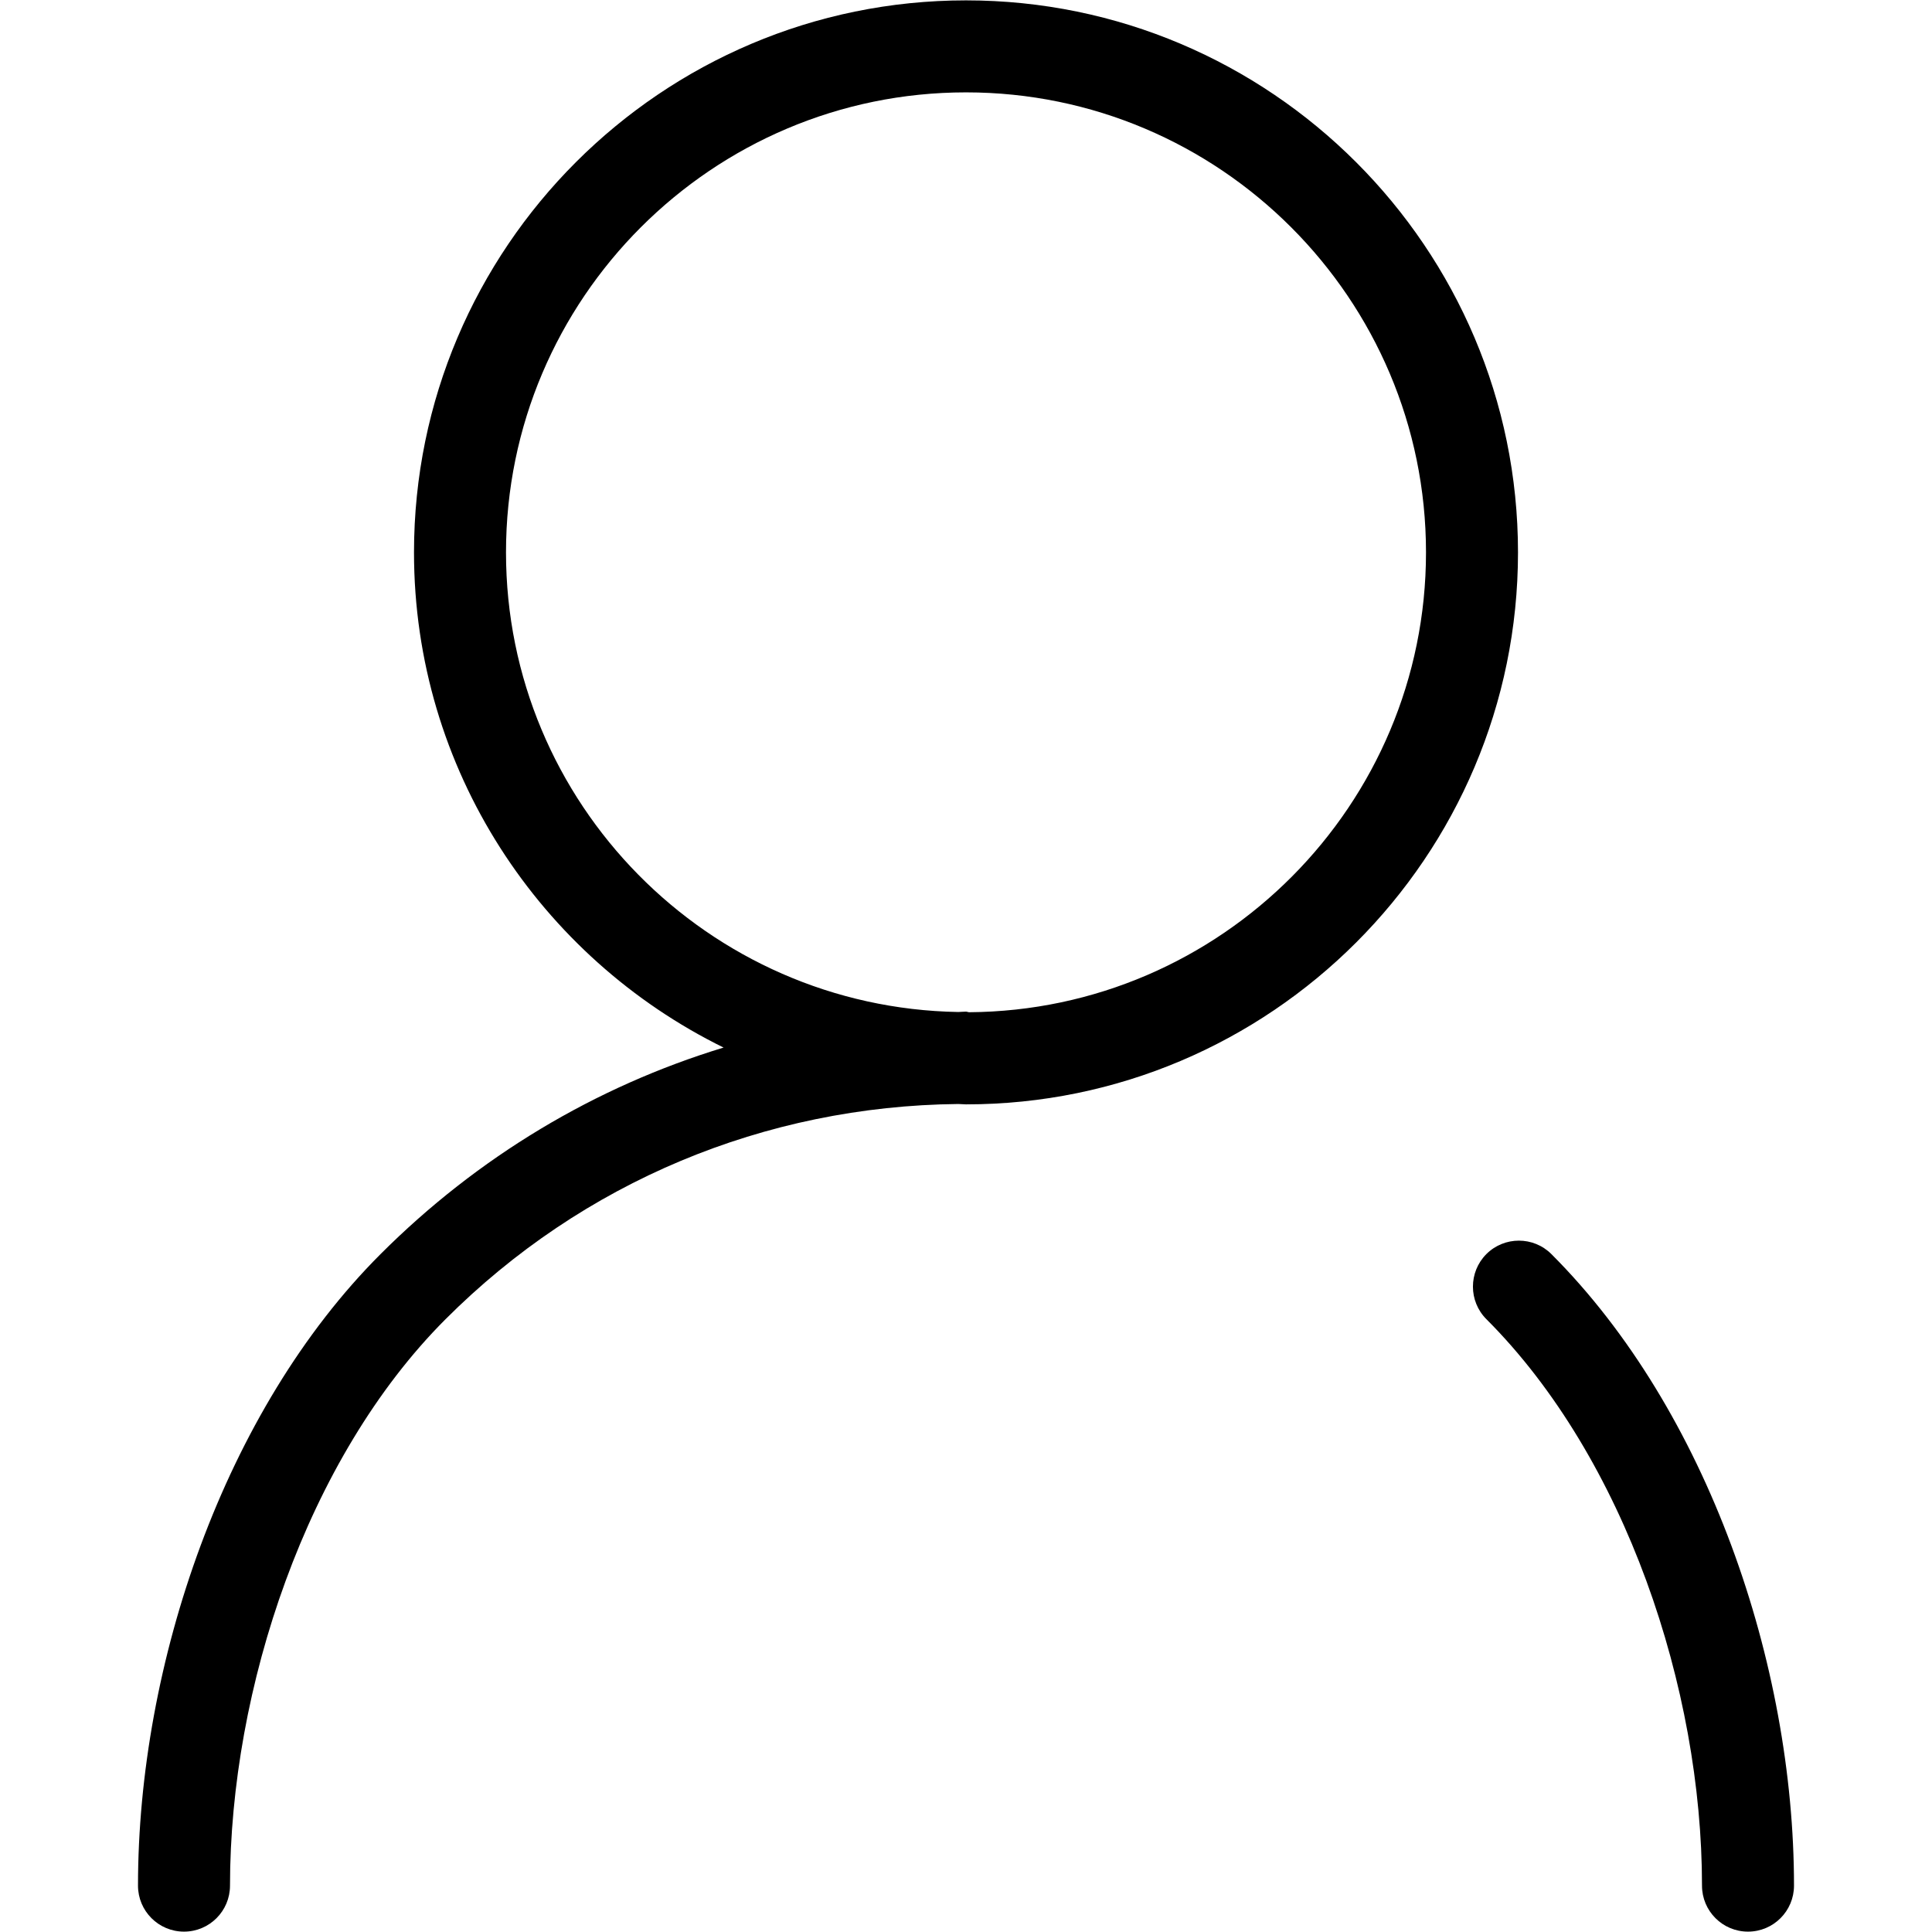
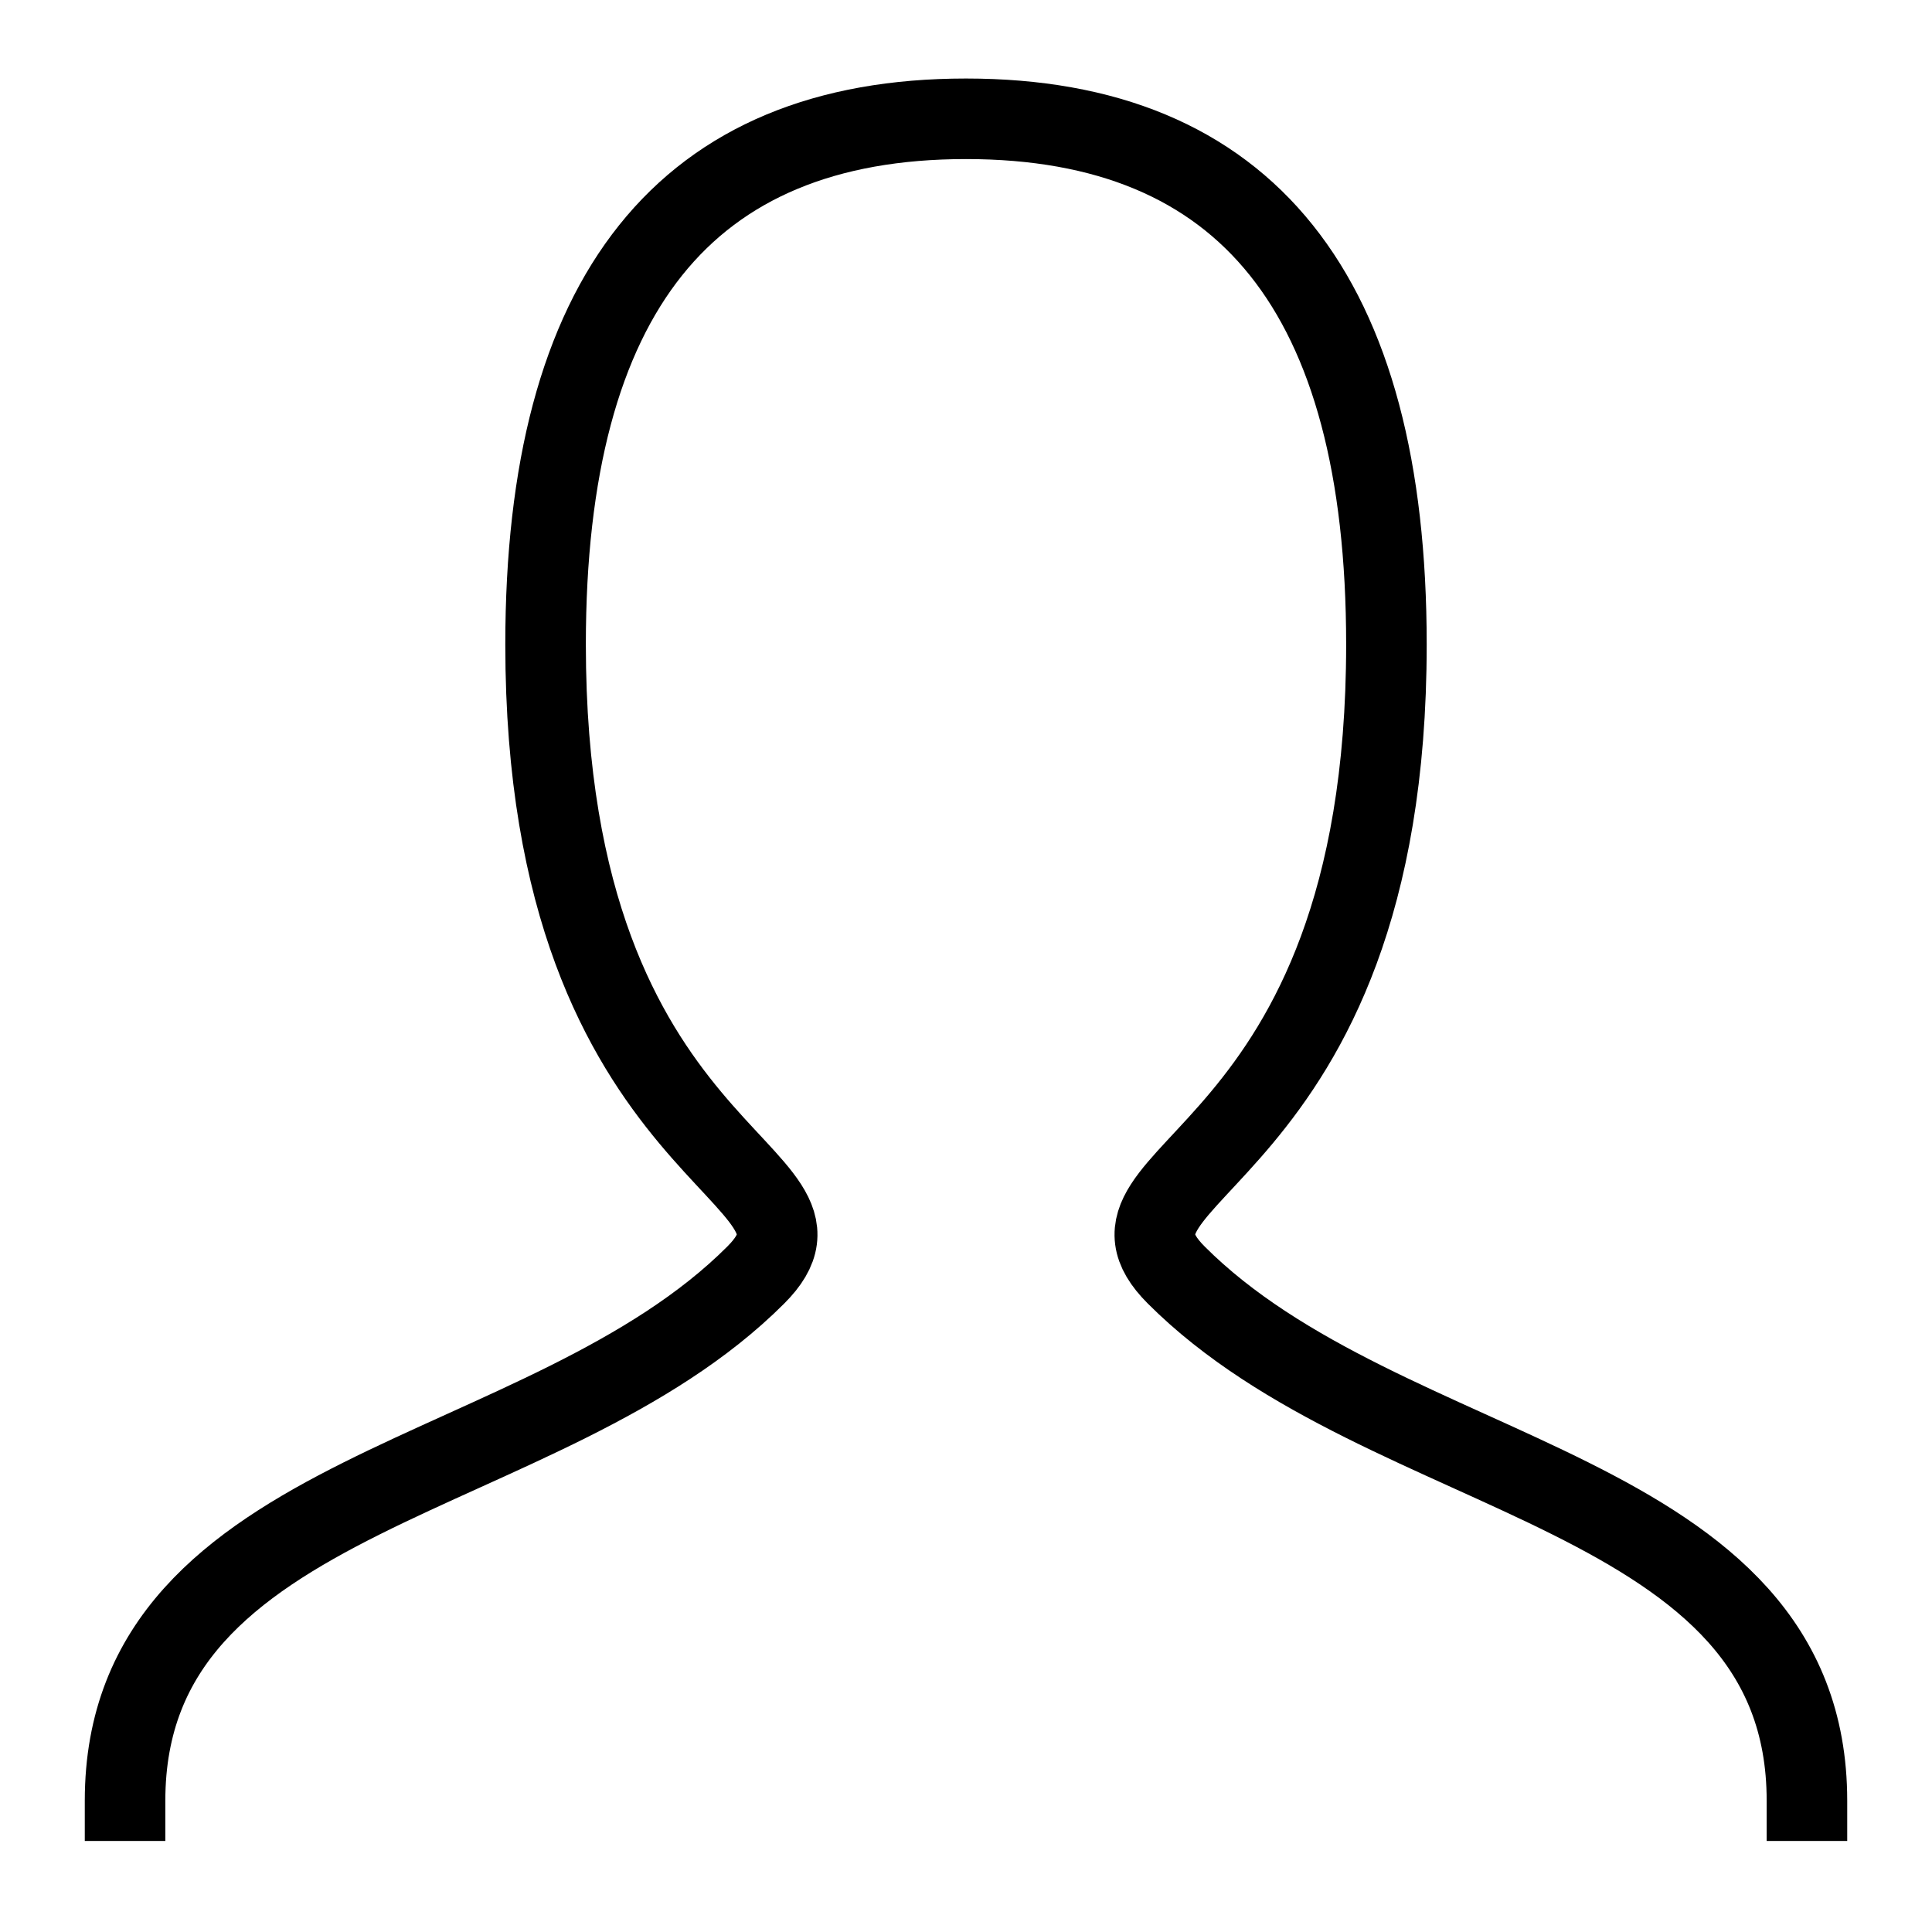
- <svg xmlns="http://www.w3.org/2000/svg" class="svg-icon" style="vertical-align: middle;fill: currentColor;overflow: hidden;" viewBox="0 0 1024 1024" version="1.1">
-   <path d="M926.476 1023.805C912.994 1023.805 902.095 1012.882 902.095 999.424 902.095 895.22 861.525 772.901 787.822 699.197 778.313 689.688 778.313 674.231 787.797 664.698 797.33 655.189 812.763 655.189 822.272 664.698 905.192 747.593 950.857 882.2 950.857 999.424 950.857 1012.882 939.959 1023.805 926.476 1023.805ZM512 585.338C510.61 585.338 509.269 585.143 507.904 585.143 405.236 586.216 308.834 626.493 236.154 699.197 162.475 772.901 121.905 895.22 121.905 999.424 121.905 1012.882 111.006 1023.805 97.524 1023.805 84.041 1023.805 73.143 1012.882 73.143 999.424 73.143 882.2 118.784 747.593 201.679 664.722 253.318 613.083 315.563 575.927 383.512 555.227 286.501 507.538 219.429 407.966 219.429 292.766 219.429 131.438 350.671 0.195 512 0.195 673.329 0.195 804.571 131.438 804.571 292.766 804.571 454.095 673.329 585.338 512 585.338ZM512 48.957C377.563 48.957 268.19 158.33 268.19 292.766 268.19 425.838 375.394 534.162 507.928 536.381 509.269 536.357 510.61 536.186 511.951 536.186 512.512 536.186 513 536.454 513.56 536.503 647.266 535.65 755.81 426.667 755.81 292.766 755.81 158.33 646.437 48.957 512 48.957Z" />
+ <svg xmlns="http://www.w3.org/2000/svg" viewBox="0 0 24 24" width="24" height="24" stroke="#000000" stroke-width="1" stroke-linecap="square" stroke-linejoin="miter" fill="none" color="#000000">
+   <g transform="matrix(1.14482, 0, 0, 1.14482, -1.737835, -2.886047)">
+     <path d="M 2.875 22.06 C 2.875 18.638 7.438 18.638 9.718 16.357 C 10.86 15.217 7.438 15.217 7.438 9.514 C 7.438 5.712 8.958 3.81 12 3.81 C 15.042 3.81 16.562 5.712 16.562 9.514 C 16.562 15.217 13.14 15.217 14.282 16.357 C 16.562 18.638 21.125 18.638 21.125 22.06" style="stroke-width: 0.874px;" />
+   </g>
</svg>
